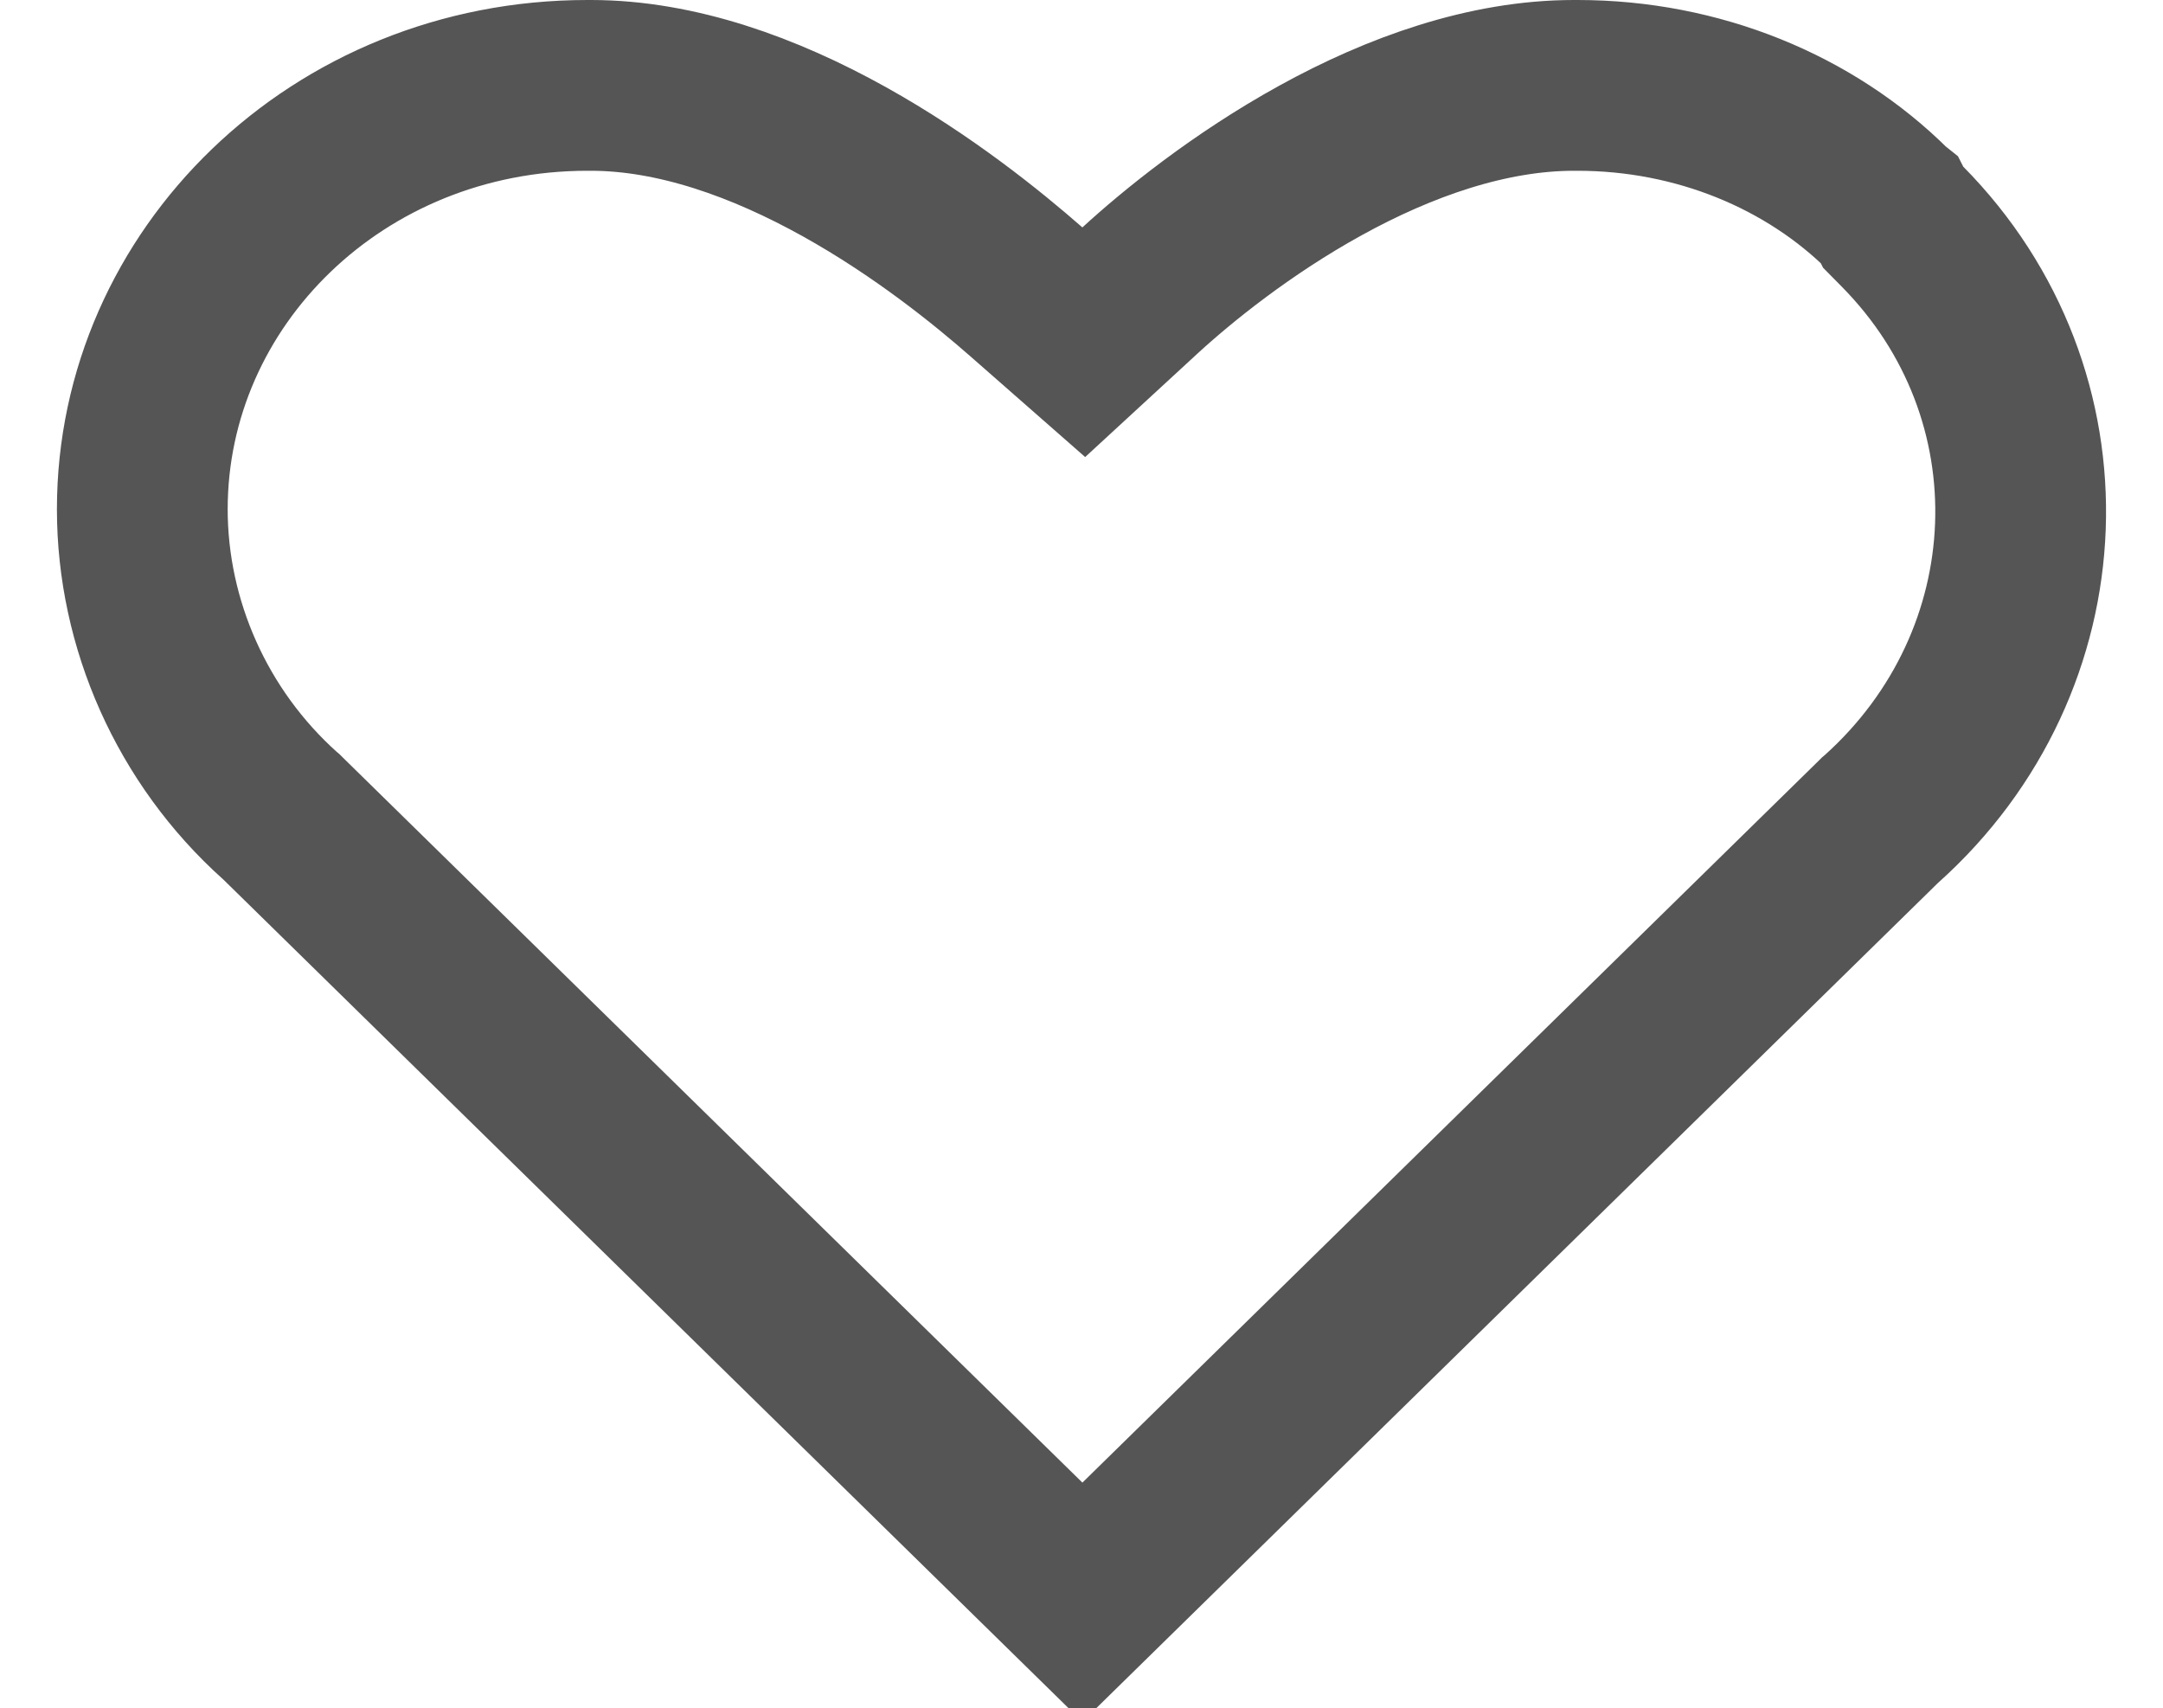
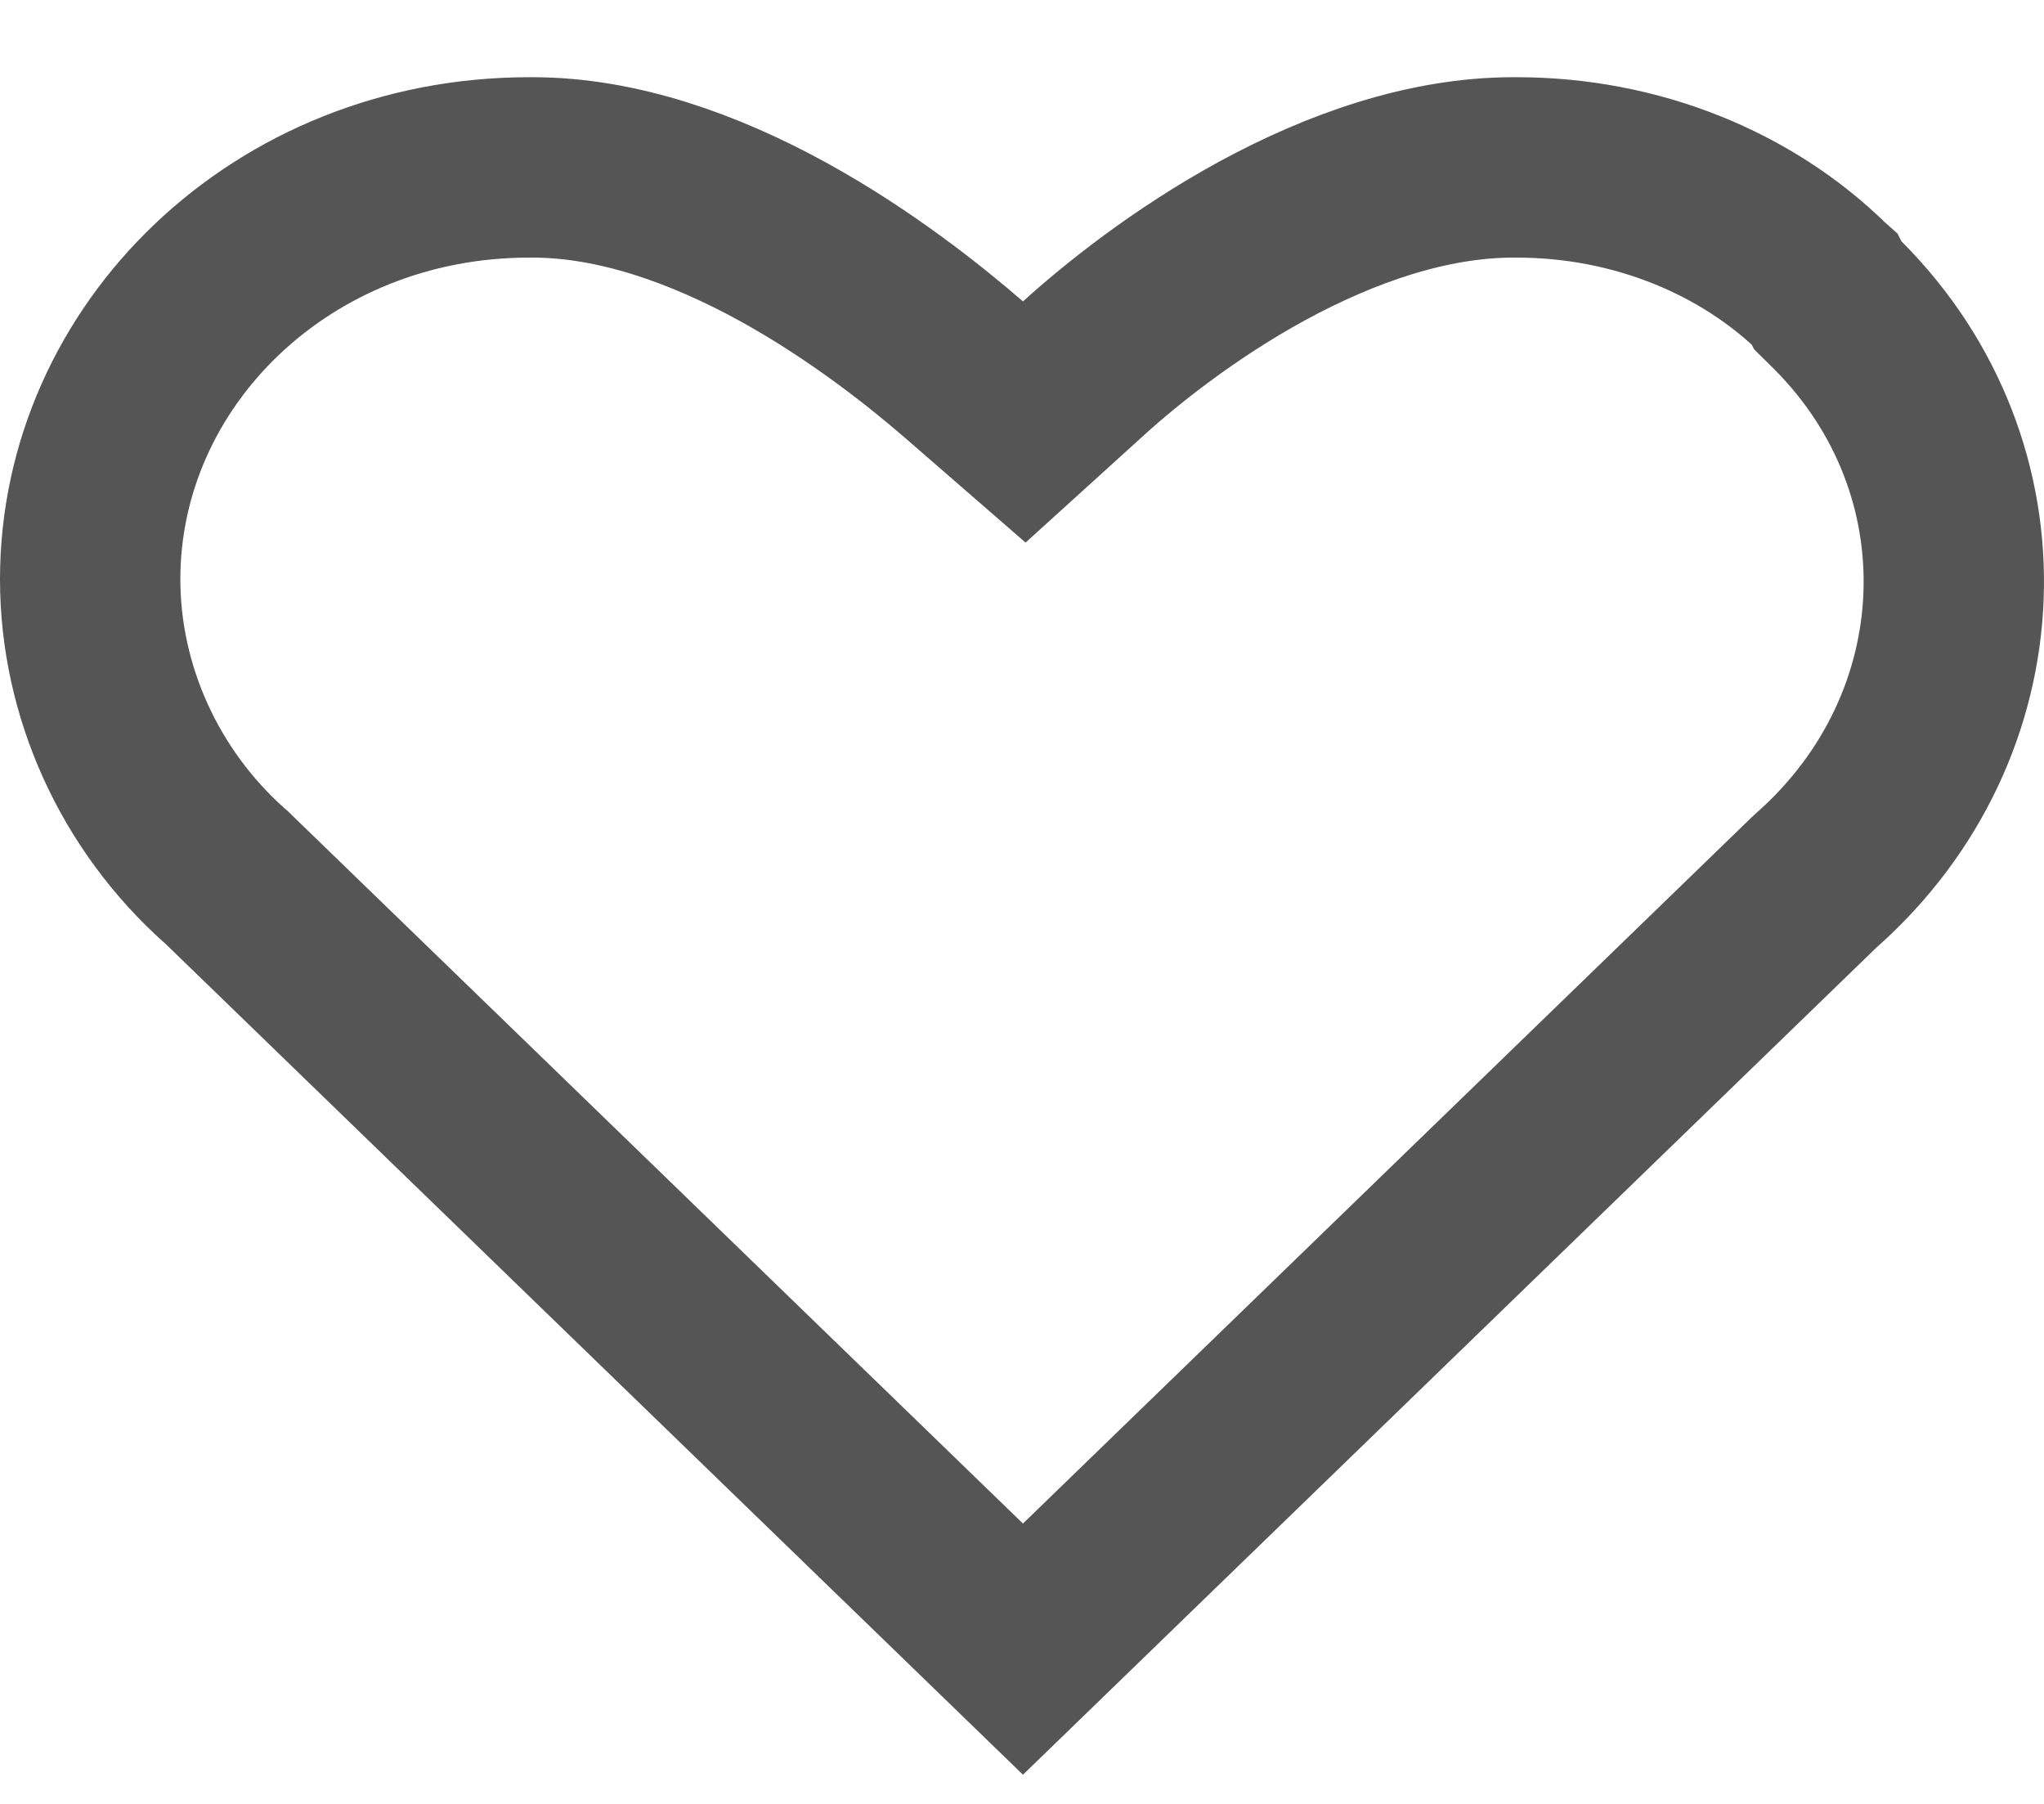
- <svg xmlns="http://www.w3.org/2000/svg" width="19" height="15" viewBox="0 0 19 15" fill="none">
-   <path d="M16.589 1.844L16.589 1.844L16.599 1.853L16.604 1.857L16.63 1.908L16.71 1.989C18.171 3.466 18.077 5.804 16.525 7.195L16.512 7.206L16.5 7.218L9.508 14.073L2.485 7.188L2.473 7.176L2.46 7.165C1.687 6.472 1.25 5.482 1.25 4.473C1.25 2.441 2.966 0.75 5.159 0.75H5.19C5.945 0.75 6.717 1.031 7.416 1.42C8.108 1.805 8.677 2.267 9.014 2.562L9.52 3.006L10.015 2.55C10.342 2.25 10.907 1.791 11.598 1.41C12.294 1.026 13.068 0.75 13.826 0.75H13.857C14.911 0.75 15.898 1.155 16.589 1.844Z" stroke="#555555" stroke-width="1.5" />
+ <svg xmlns="http://www.w3.org/2000/svg" width="17" height="15" viewBox="0 0 17 15" fill="none">
+   <path d="M15.169 2.401L15.169 2.401L15.178 2.409L15.202 2.456L15.283 2.536C16.641 3.893 16.555 6.037 15.11 7.317L15.098 7.328L15.085 7.34L8.508 13.713L1.901 7.312L1.889 7.3L1.876 7.289C1.155 6.65 0.75 5.741 0.75 4.817C0.75 2.957 2.342 1.392 4.401 1.392H4.43C5.135 1.392 5.858 1.651 6.515 2.012C7.165 2.37 7.7 2.799 8.017 3.073L8.519 3.509L9.012 3.062C9.318 2.784 9.849 2.357 10.498 2.003C11.153 1.647 11.877 1.392 12.586 1.392H12.615C13.602 1.392 14.525 1.767 15.169 2.401Z" stroke="#555555" stroke-width="1.5" />
</svg>
